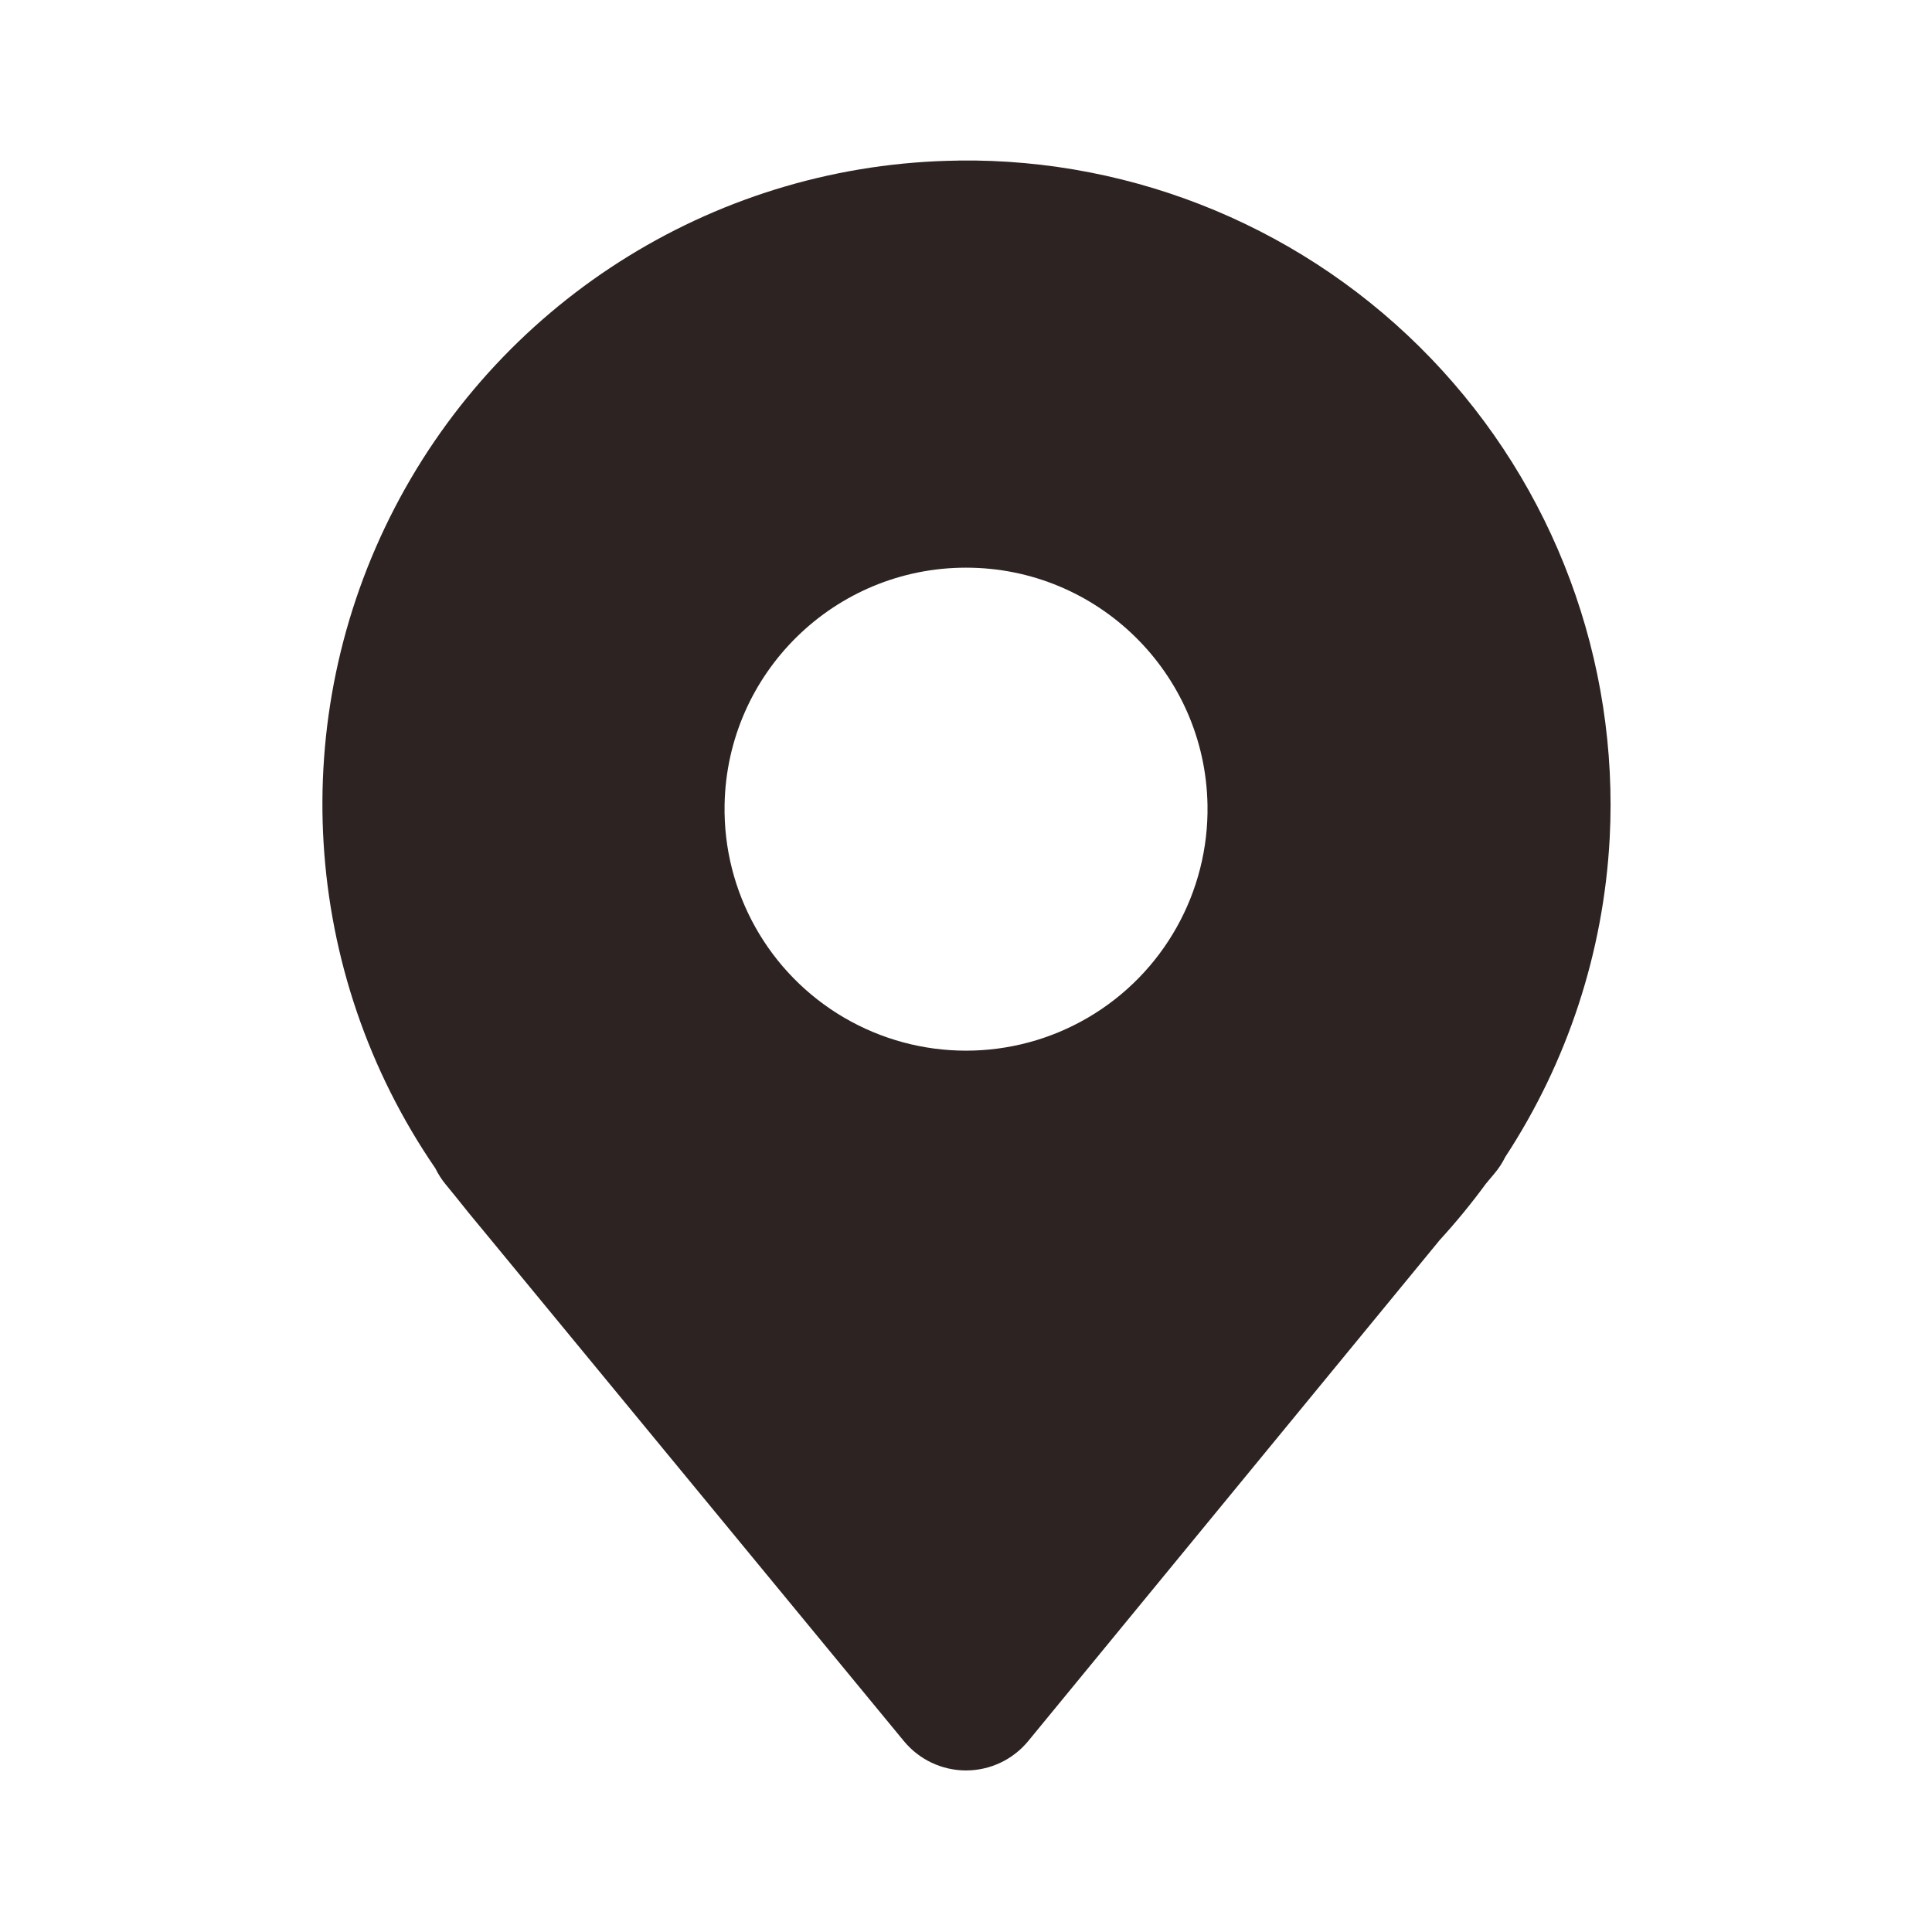
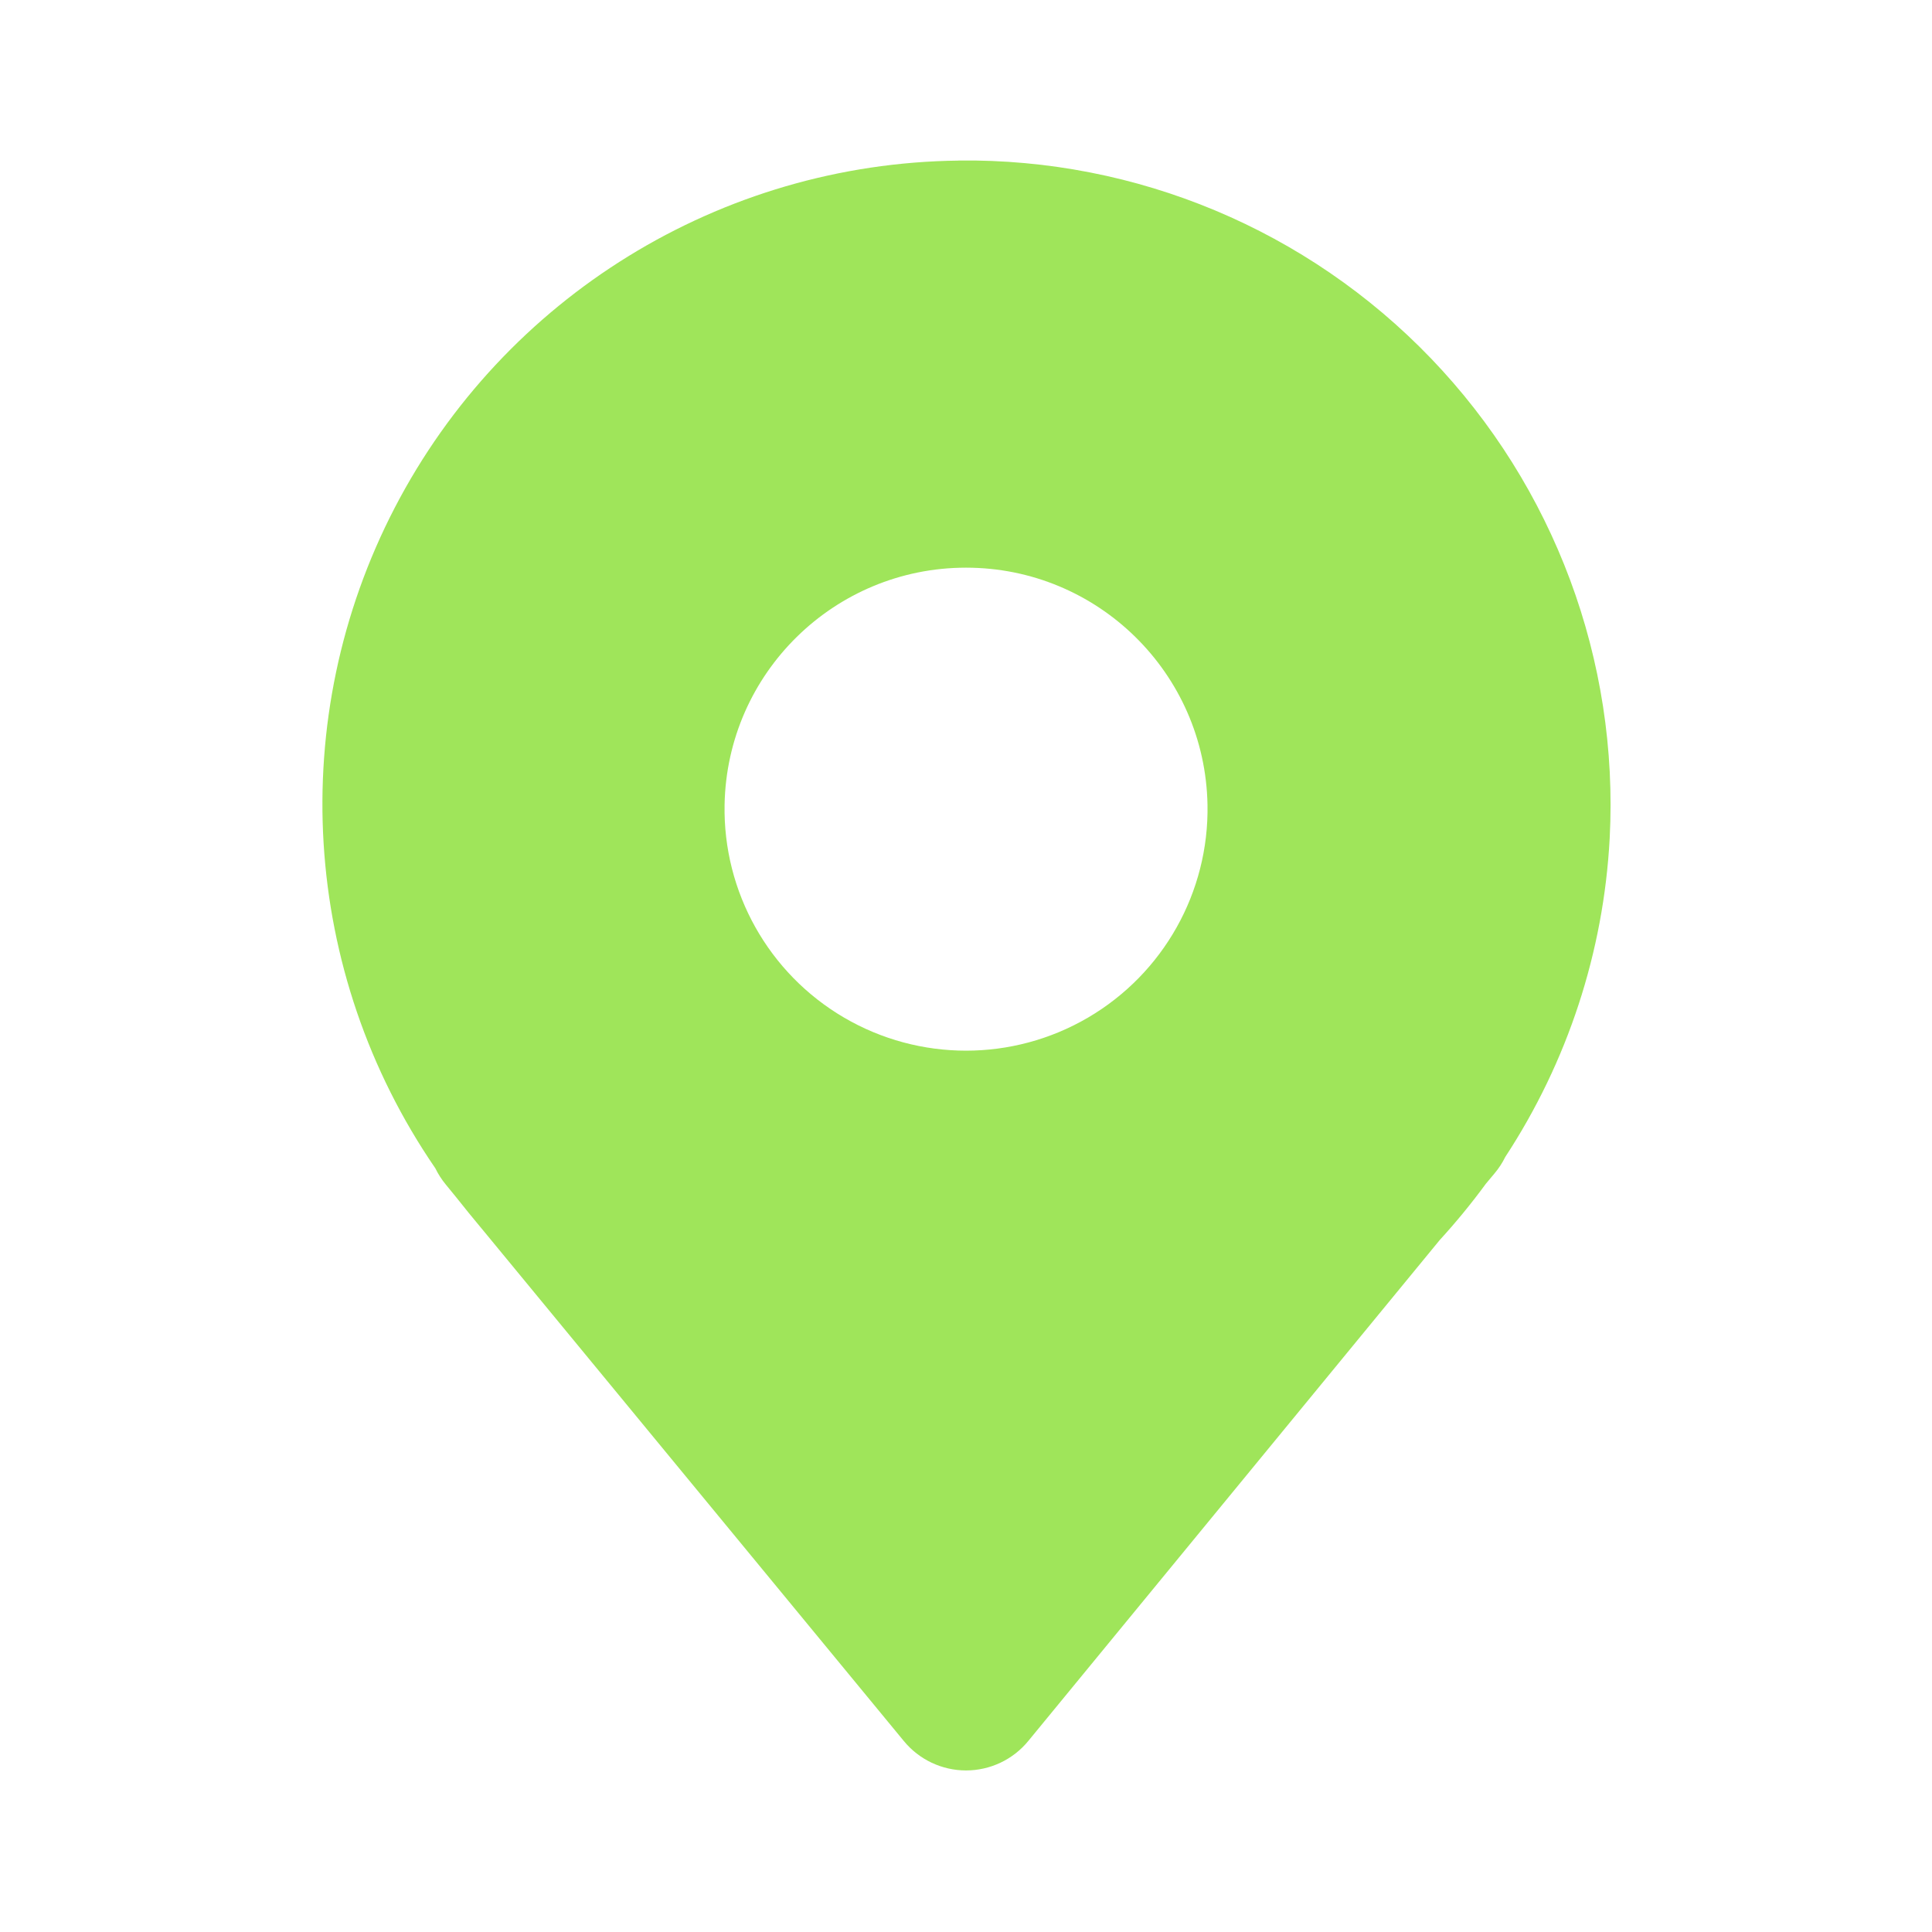
- <svg xmlns="http://www.w3.org/2000/svg" class="w-6 h-6 text-gray-800 dark:text-white" aria-hidden="true" width="24" height="24" fill="rgba(22, 12, 10, 0.9)" viewBox="0 0 24 24">
+ <svg xmlns="http://www.w3.org/2000/svg" class="w-6 h-6 text-gray-800 dark:text-white" aria-hidden="true" width="24" height="24" fill="rgba(119, 218, 21, 0.7)" viewBox="0 0 24 24">
  <path fill-rule="evenodd" d="M11.906 1.994a8.002 8.002 0 0 1 8.09 8.421 7.996 7.996 0 0 1-1.297 3.957.996.996 0 0 1-.133.204l-.108.129c-.178.243-.37.477-.573.699l-5.112 6.224a1 1 0 0 1-1.545 0L5.982 15.26l-.002-.002a18.146 18.146 0 0 1-.309-.38l-.133-.163a.999.999 0 0 1-.13-.202 7.995 7.995 0 0 1 6.498-12.518ZM15 9.997a3 3 0 1 1-5.999 0 3 3 0 0 1 5.999 0Z" clip-rule="evenodd" />
</svg>
